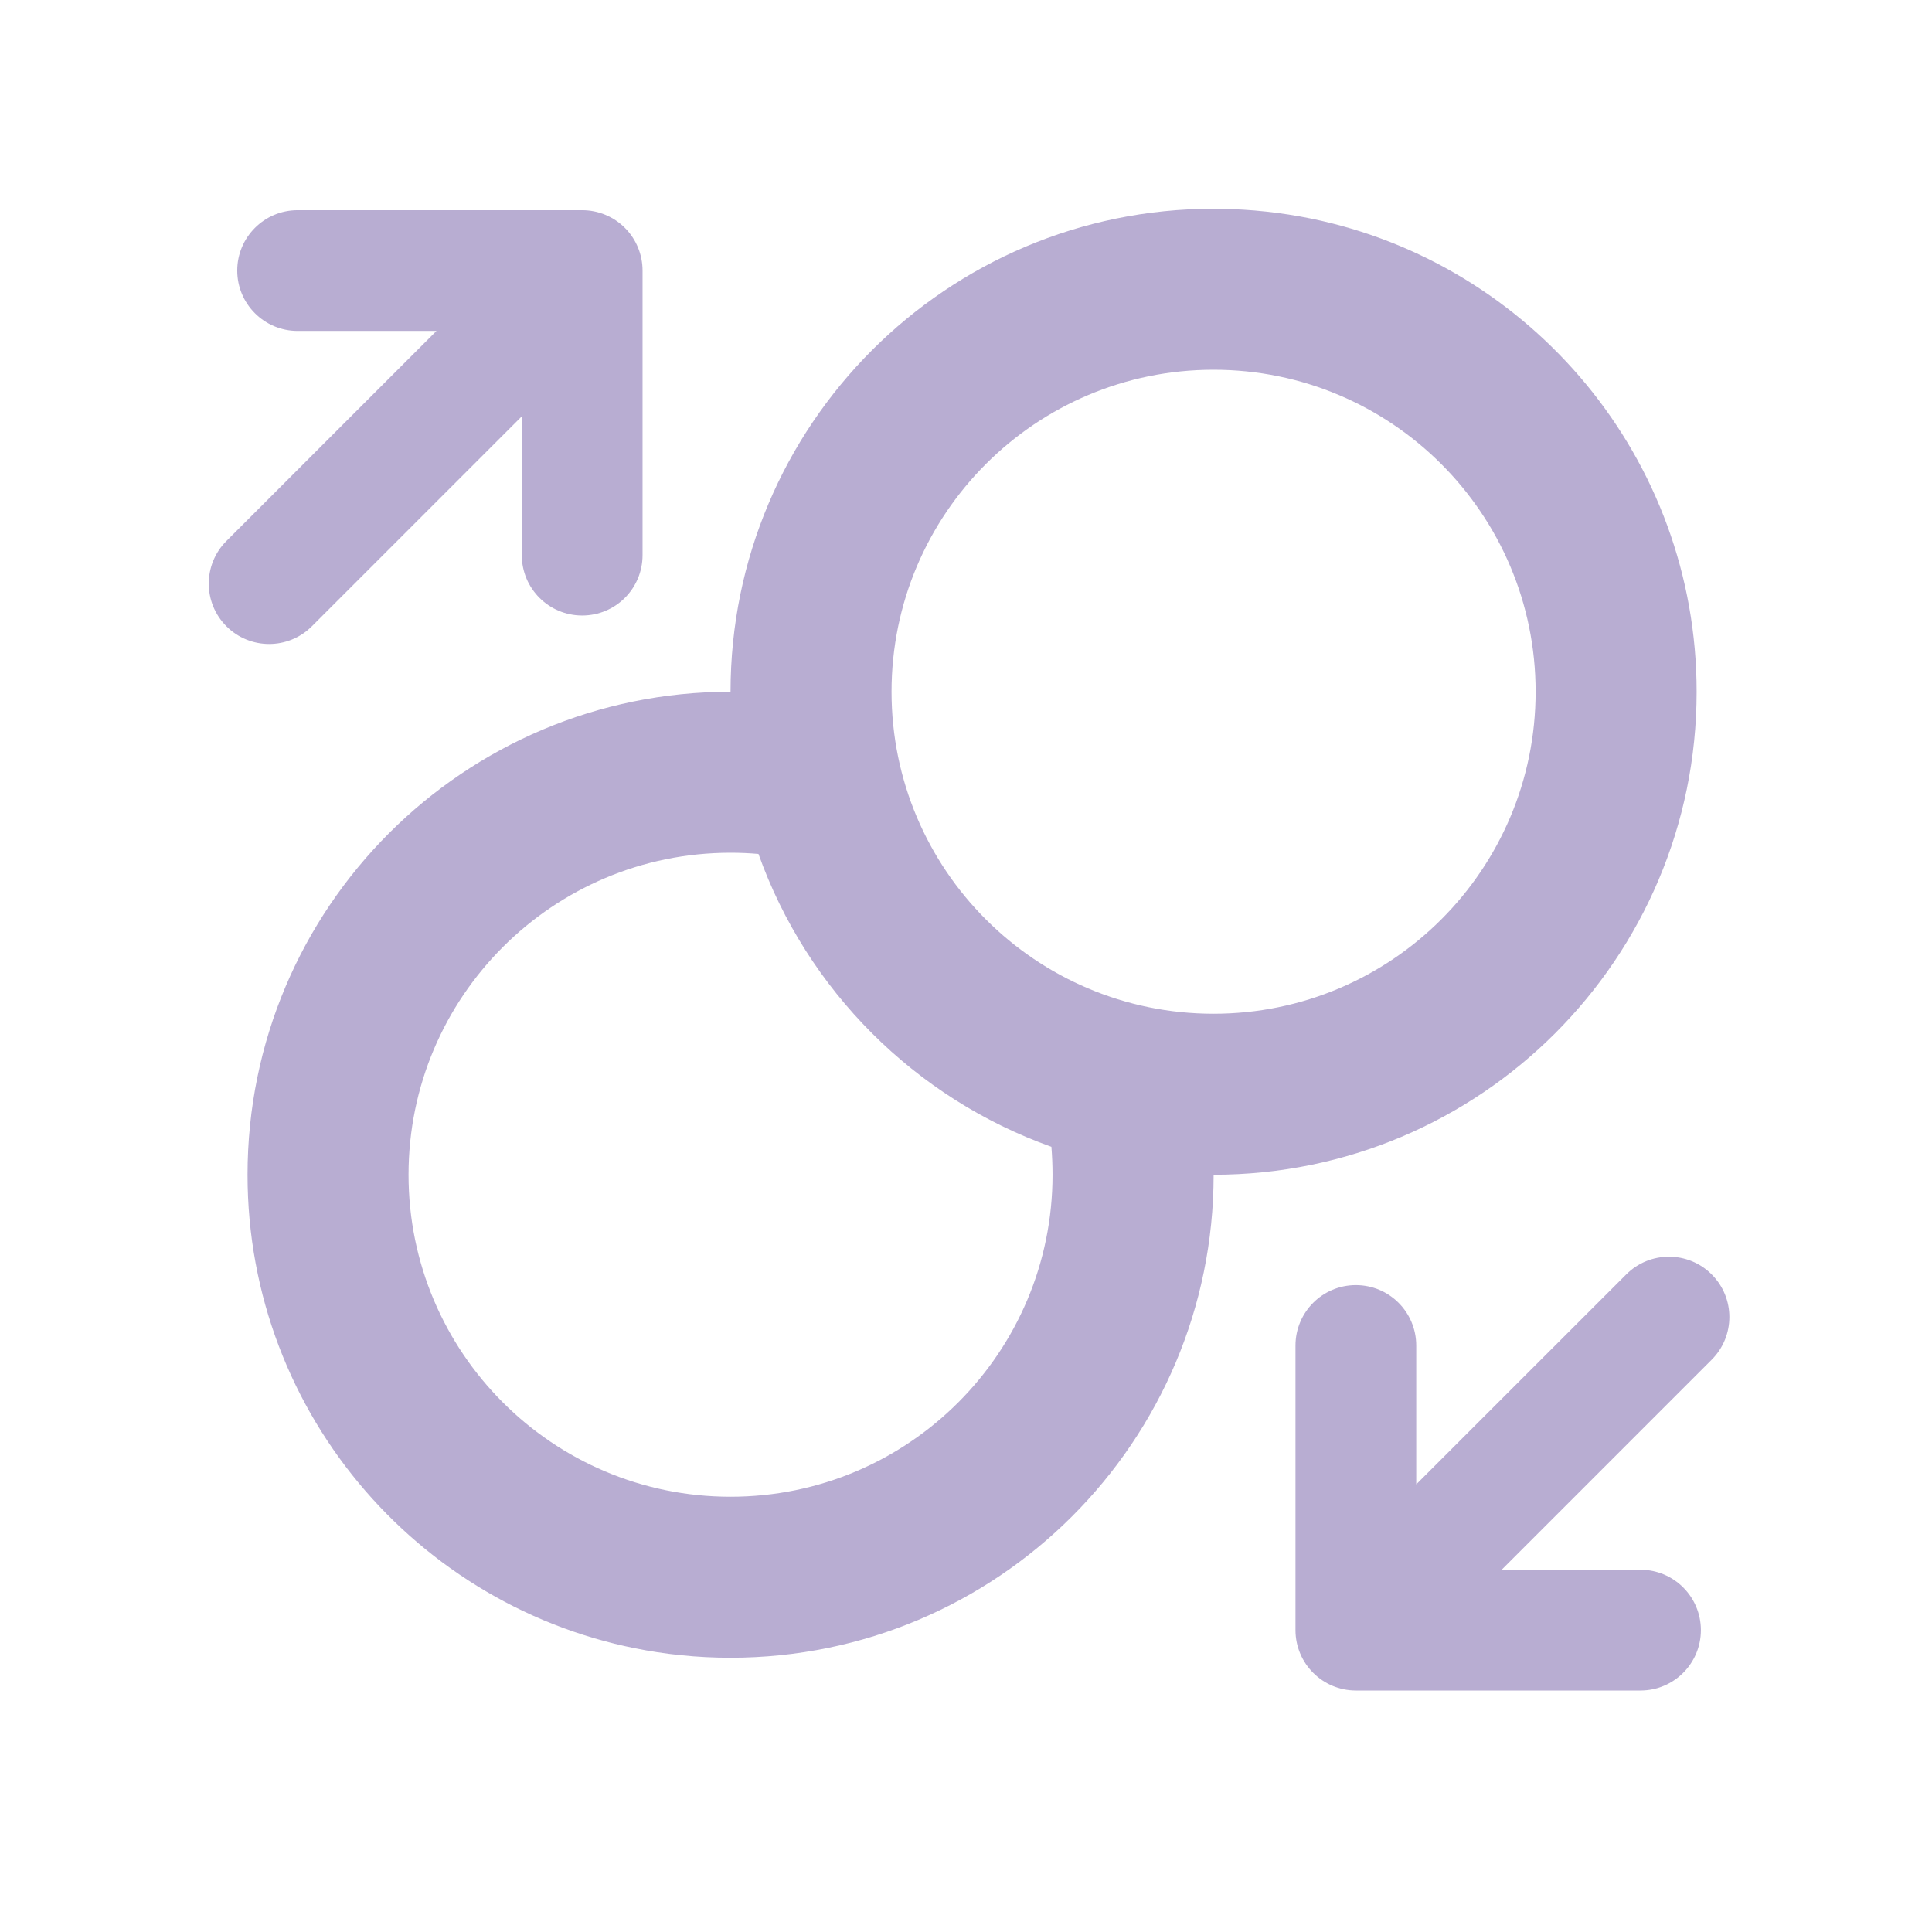
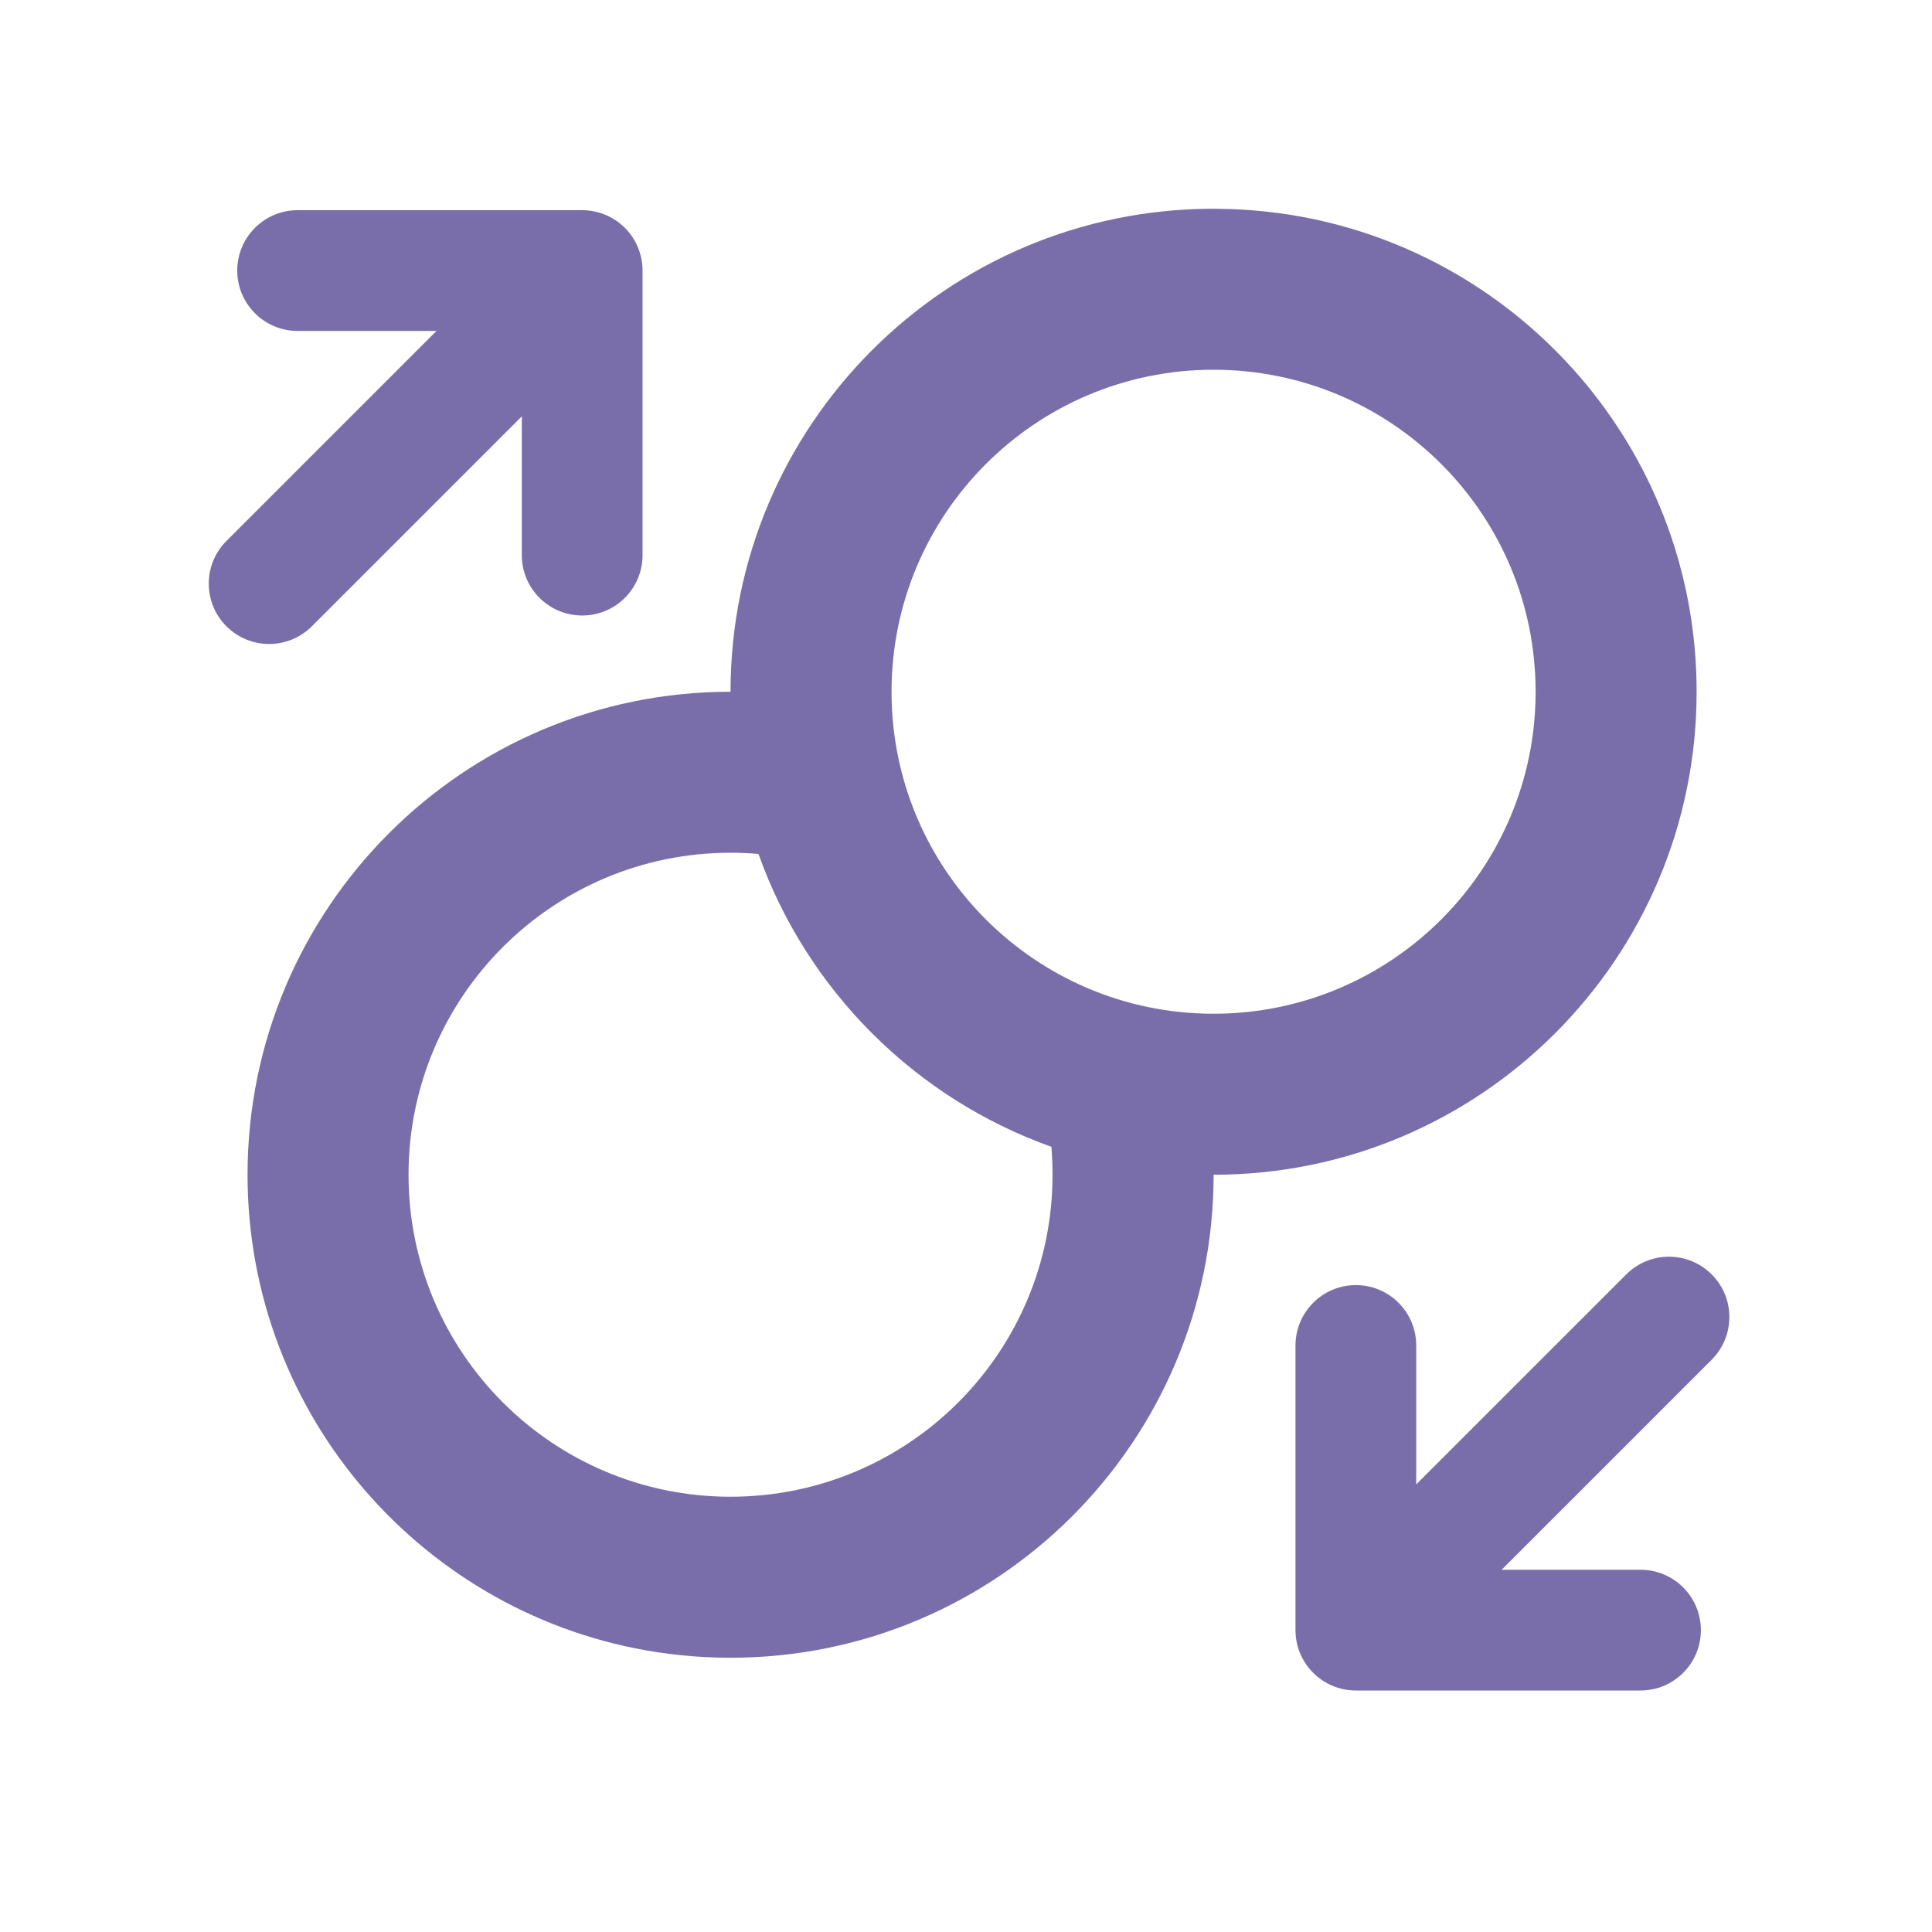
<svg xmlns="http://www.w3.org/2000/svg" viewBox="0 0 24 24" color="textSubtle" width="24" class="sc-4ba21b47-0 ebMyYP" height="24">
-   <path d="M21.263 15.831C21.556 16.123 21.556 16.598 21.263 16.891L18.654 19.5H20.379C20.793 19.5 21.129 19.836 21.129 20.25C21.129 20.664 20.793 21 20.379 21L16.843 21C16.429 21 16.093 20.664 16.093 20.25V16.715C16.093 16.3 16.429 15.964 16.843 15.964C17.258 15.964 17.593 16.3 17.593 16.715V18.439L20.202 15.831C20.495 15.538 20.97 15.538 21.263 15.831Z" fill="#B8ADD2" />
-   <path d="M2.813 7.78C3.106 8.073 3.581 8.073 3.874 7.78L6.482 5.172L6.482 6.896C6.482 7.311 6.818 7.646 7.232 7.646C7.647 7.646 7.982 7.311 7.982 6.896L7.982 3.361C7.982 3.162 7.903 2.971 7.763 2.831C7.622 2.69 7.431 2.611 7.232 2.611L3.697 2.611C3.283 2.611 2.947 2.947 2.947 3.361C2.947 3.775 3.283 4.111 3.697 4.111H5.422L2.813 6.72C2.52 7.013 2.52 7.487 2.813 7.78Z" fill="#B8ADD2" />
-   <path fill-rule="evenodd" clip-rule="evenodd" d="M8.462 20.562C8.664 20.583 8.868 20.593 9.076 20.593C12.389 20.593 15.076 17.907 15.076 14.593C18.389 14.593 21.076 11.907 21.076 8.593C21.076 5.694 19.019 3.274 16.285 2.715C15.918 2.64 15.54 2.599 15.153 2.594C15.127 2.593 15.101 2.593 15.075 2.593C11.762 2.593 9.075 5.279 9.075 8.593C5.762 8.593 3.075 11.279 3.075 14.593C3.075 17.596 5.282 20.084 8.162 20.524C8.261 20.539 8.361 20.552 8.462 20.562ZM5.075 14.593C5.075 12.384 6.866 10.593 9.075 10.593C9.192 10.593 9.308 10.598 9.422 10.608C10.025 12.301 11.368 13.643 13.061 14.246C13.07 14.361 13.075 14.476 13.075 14.593C13.075 16.802 11.285 18.593 9.075 18.593C6.866 18.593 5.075 16.802 5.075 14.593ZM11.075 8.593C11.075 6.384 12.866 4.593 15.075 4.593C17.285 4.593 19.076 6.384 19.076 8.593C19.076 10.802 17.285 12.593 15.075 12.593C12.866 12.593 11.075 10.802 11.075 8.593Z" fill="#B8ADD2" />
+   <path d="M21.263 15.831C21.556 16.123 21.556 16.598 21.263 16.891L18.654 19.5H20.379C20.793 19.5 21.129 19.836 21.129 20.25C21.129 20.664 20.793 21 20.379 21L16.843 21C16.429 21 16.093 20.664 16.093 20.25V16.715C16.093 16.3 16.429 15.964 16.843 15.964C17.258 15.964 17.593 16.3 17.593 16.715V18.439L20.202 15.831C20.495 15.538 20.97 15.538 21.263 15.831Z" fill="#7a6eaa" />
+   <path d="M2.813 7.78C3.106 8.073 3.581 8.073 3.874 7.78L6.482 5.172L6.482 6.896C6.482 7.311 6.818 7.646 7.232 7.646C7.647 7.646 7.982 7.311 7.982 6.896L7.982 3.361C7.982 3.162 7.903 2.971 7.763 2.831C7.622 2.69 7.431 2.611 7.232 2.611L3.697 2.611C3.283 2.611 2.947 2.947 2.947 3.361C2.947 3.775 3.283 4.111 3.697 4.111H5.422L2.813 6.72C2.52 7.013 2.52 7.487 2.813 7.78Z" fill="#7a6eaa" />
+   <path fill-rule="evenodd" clip-rule="evenodd" d="M8.462 20.562C8.664 20.583 8.868 20.593 9.076 20.593C12.389 20.593 15.076 17.907 15.076 14.593C18.389 14.593 21.076 11.907 21.076 8.593C21.076 5.694 19.019 3.274 16.285 2.715C15.918 2.64 15.54 2.599 15.153 2.594C15.127 2.593 15.101 2.593 15.075 2.593C11.762 2.593 9.075 5.279 9.075 8.593C5.762 8.593 3.075 11.279 3.075 14.593C3.075 17.596 5.282 20.084 8.162 20.524C8.261 20.539 8.361 20.552 8.462 20.562ZM5.075 14.593C5.075 12.384 6.866 10.593 9.075 10.593C9.192 10.593 9.308 10.598 9.422 10.608C10.025 12.301 11.368 13.643 13.061 14.246C13.07 14.361 13.075 14.476 13.075 14.593C13.075 16.802 11.285 18.593 9.075 18.593C6.866 18.593 5.075 16.802 5.075 14.593ZM11.075 8.593C11.075 6.384 12.866 4.593 15.075 4.593C17.285 4.593 19.076 6.384 19.076 8.593C19.076 10.802 17.285 12.593 15.075 12.593C12.866 12.593 11.075 10.802 11.075 8.593Z" fill="#7a6eaa" />
</svg>
